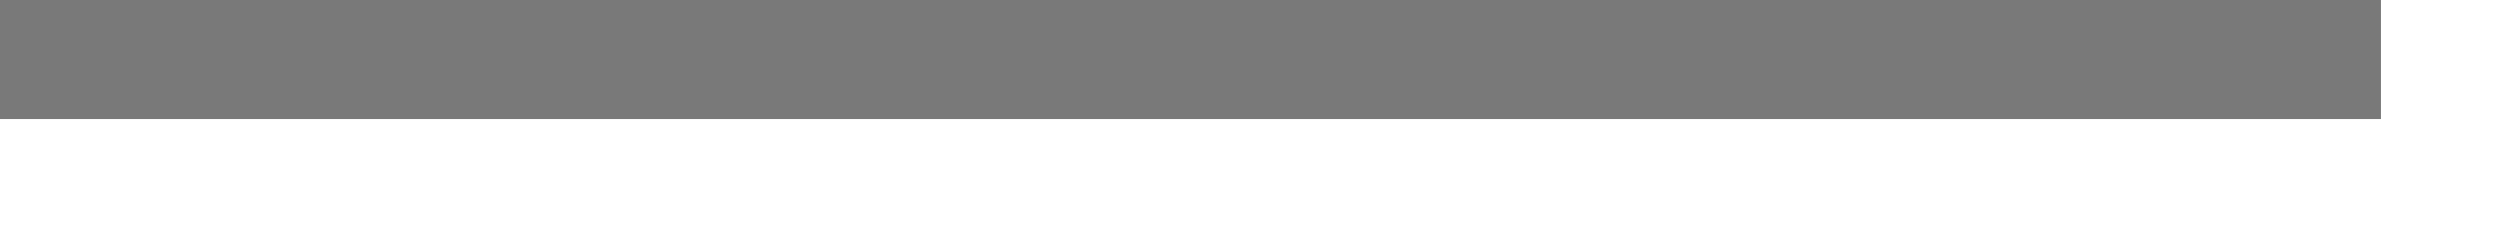
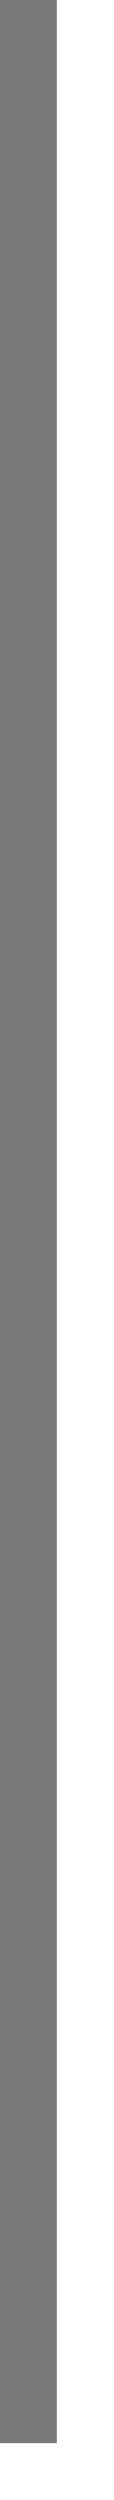
- <svg xmlns="http://www.w3.org/2000/svg" version="1.1" width="21px" height="2px">
-   <g transform="matrix(1 0 0 1 -695 -68 )">
-     <path d="M 695 68.5  L 715 68.5  " stroke-width="1" stroke="#797979" fill="none" />
+ <svg xmlns="http://www.w3.org/2000/svg" version="1.1" width="2px" height="44px">
+   <g transform="matrix(1 0 0 1 -695 -47 )">
+     <path d="M 695.5 47  L 695.5 90  " stroke-width="1" stroke="#797979" fill="none" />
  </g>
</svg>
